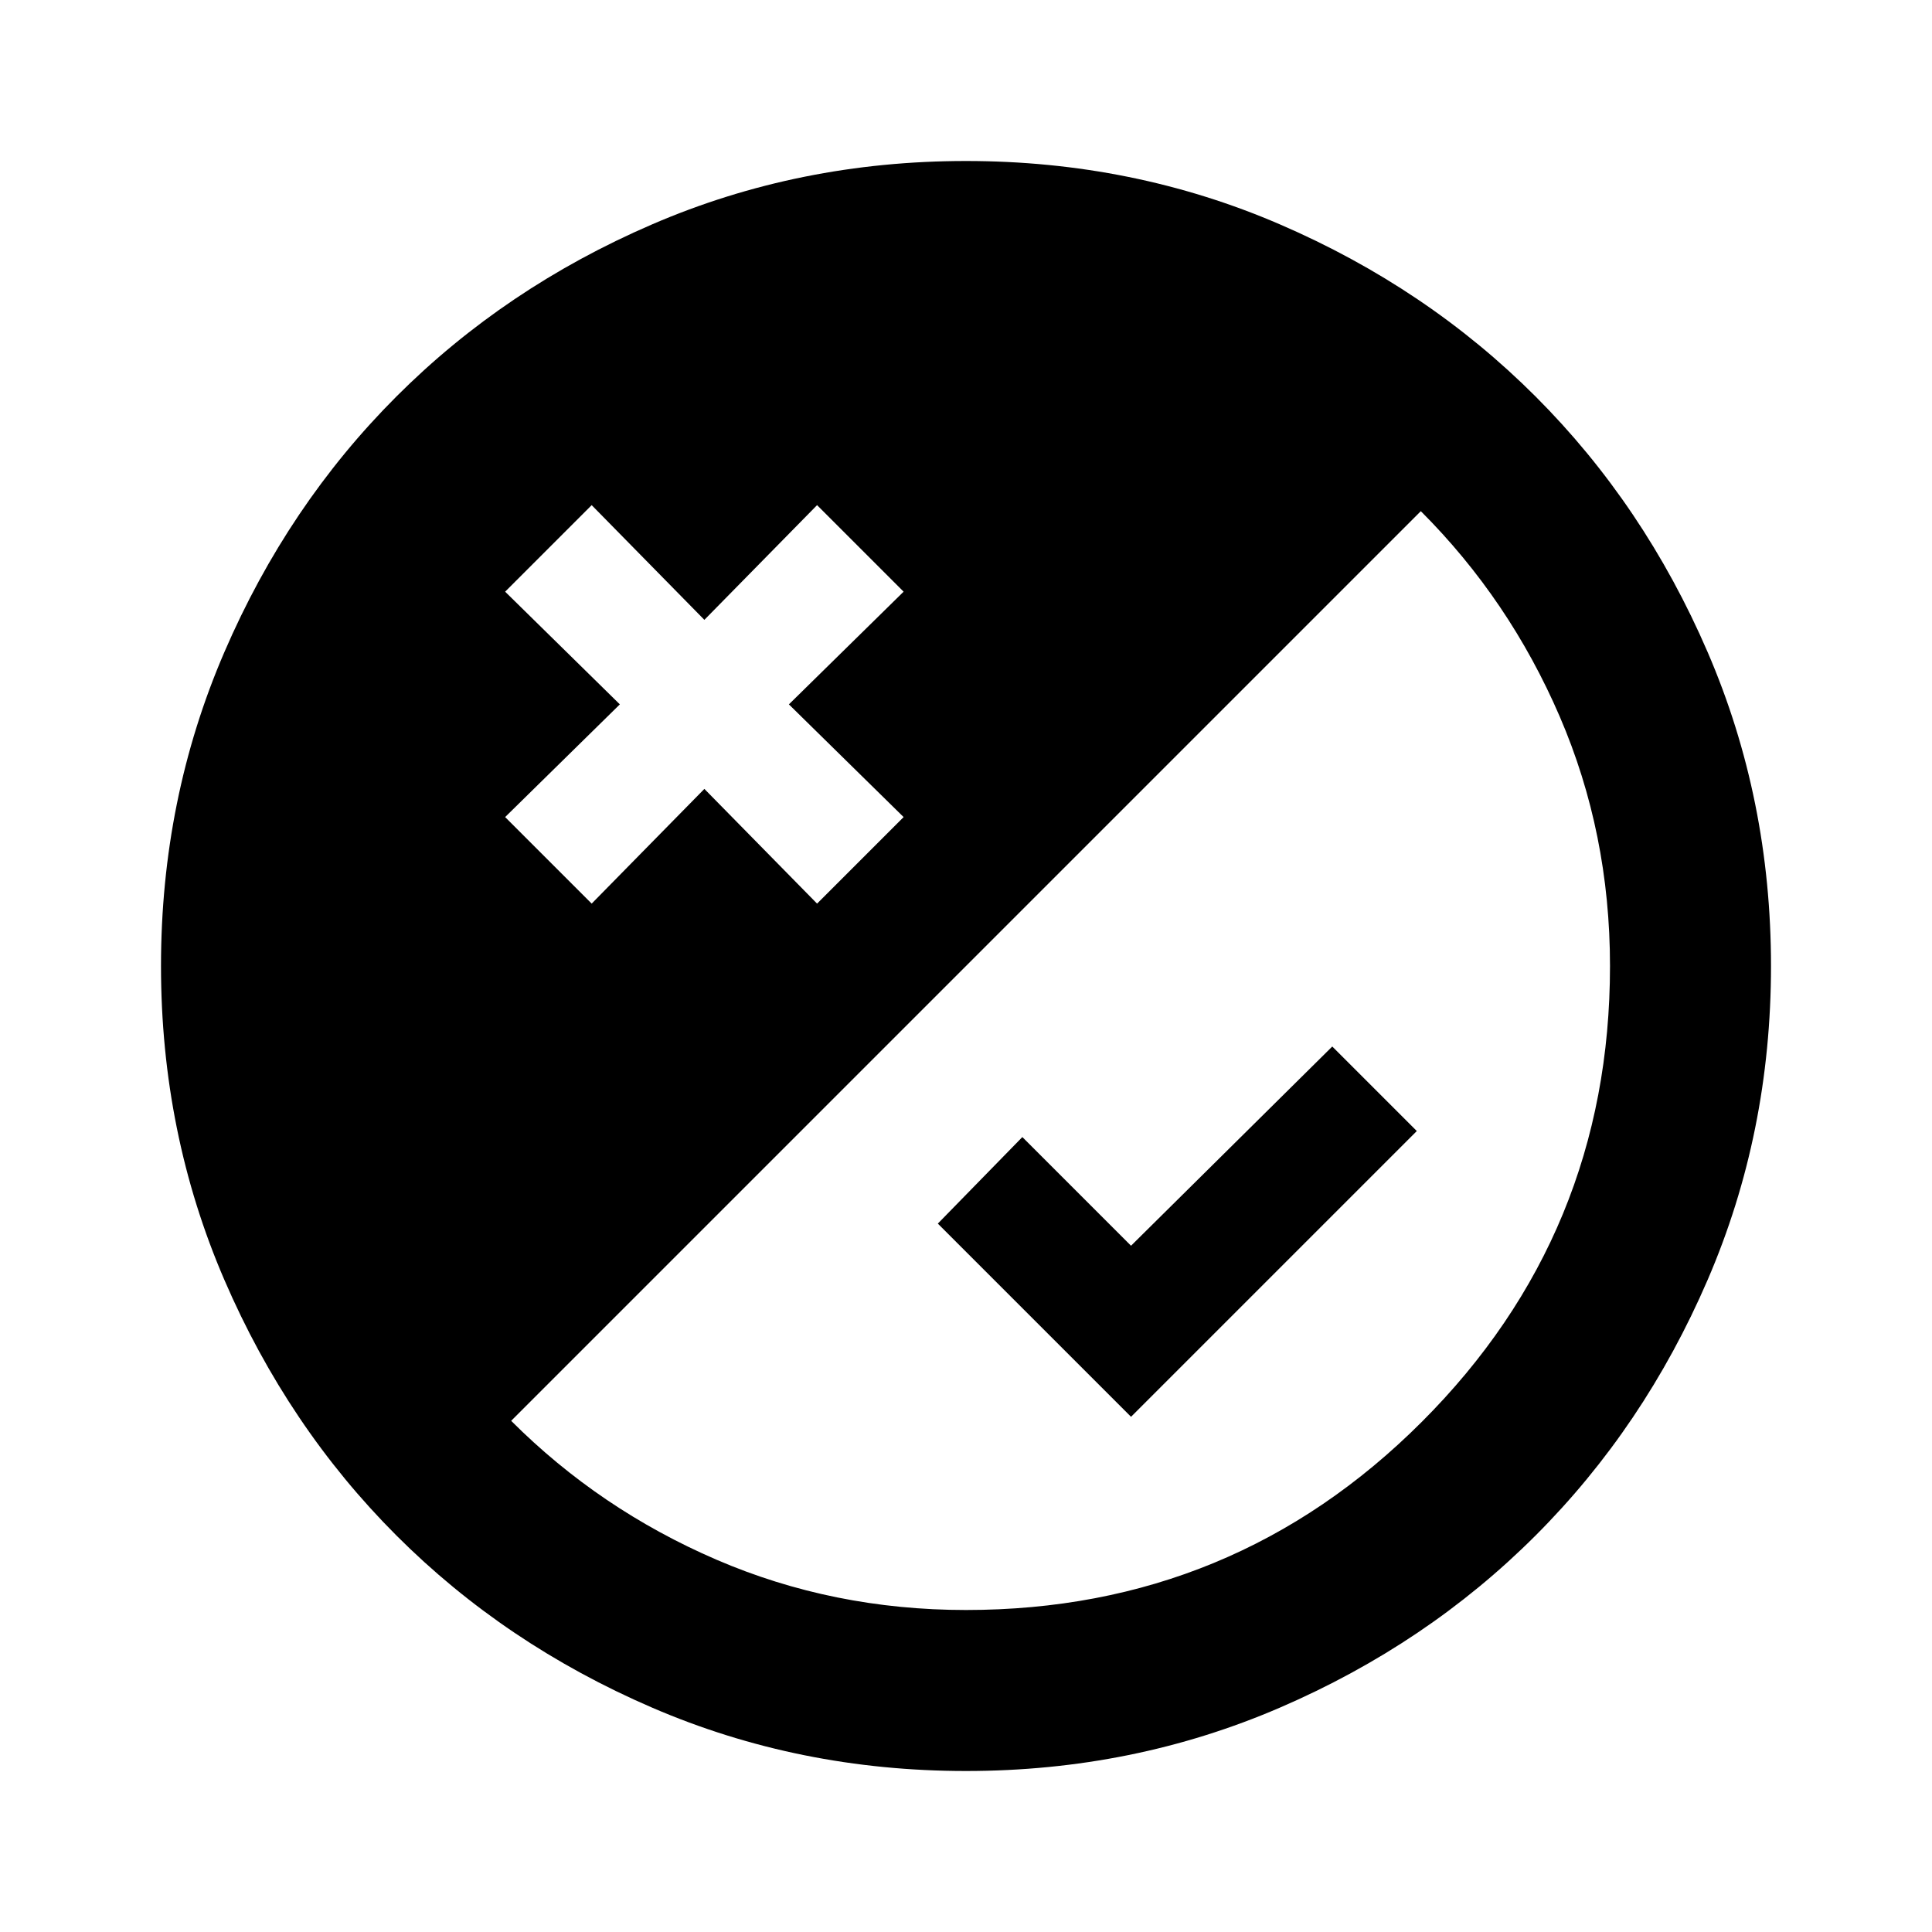
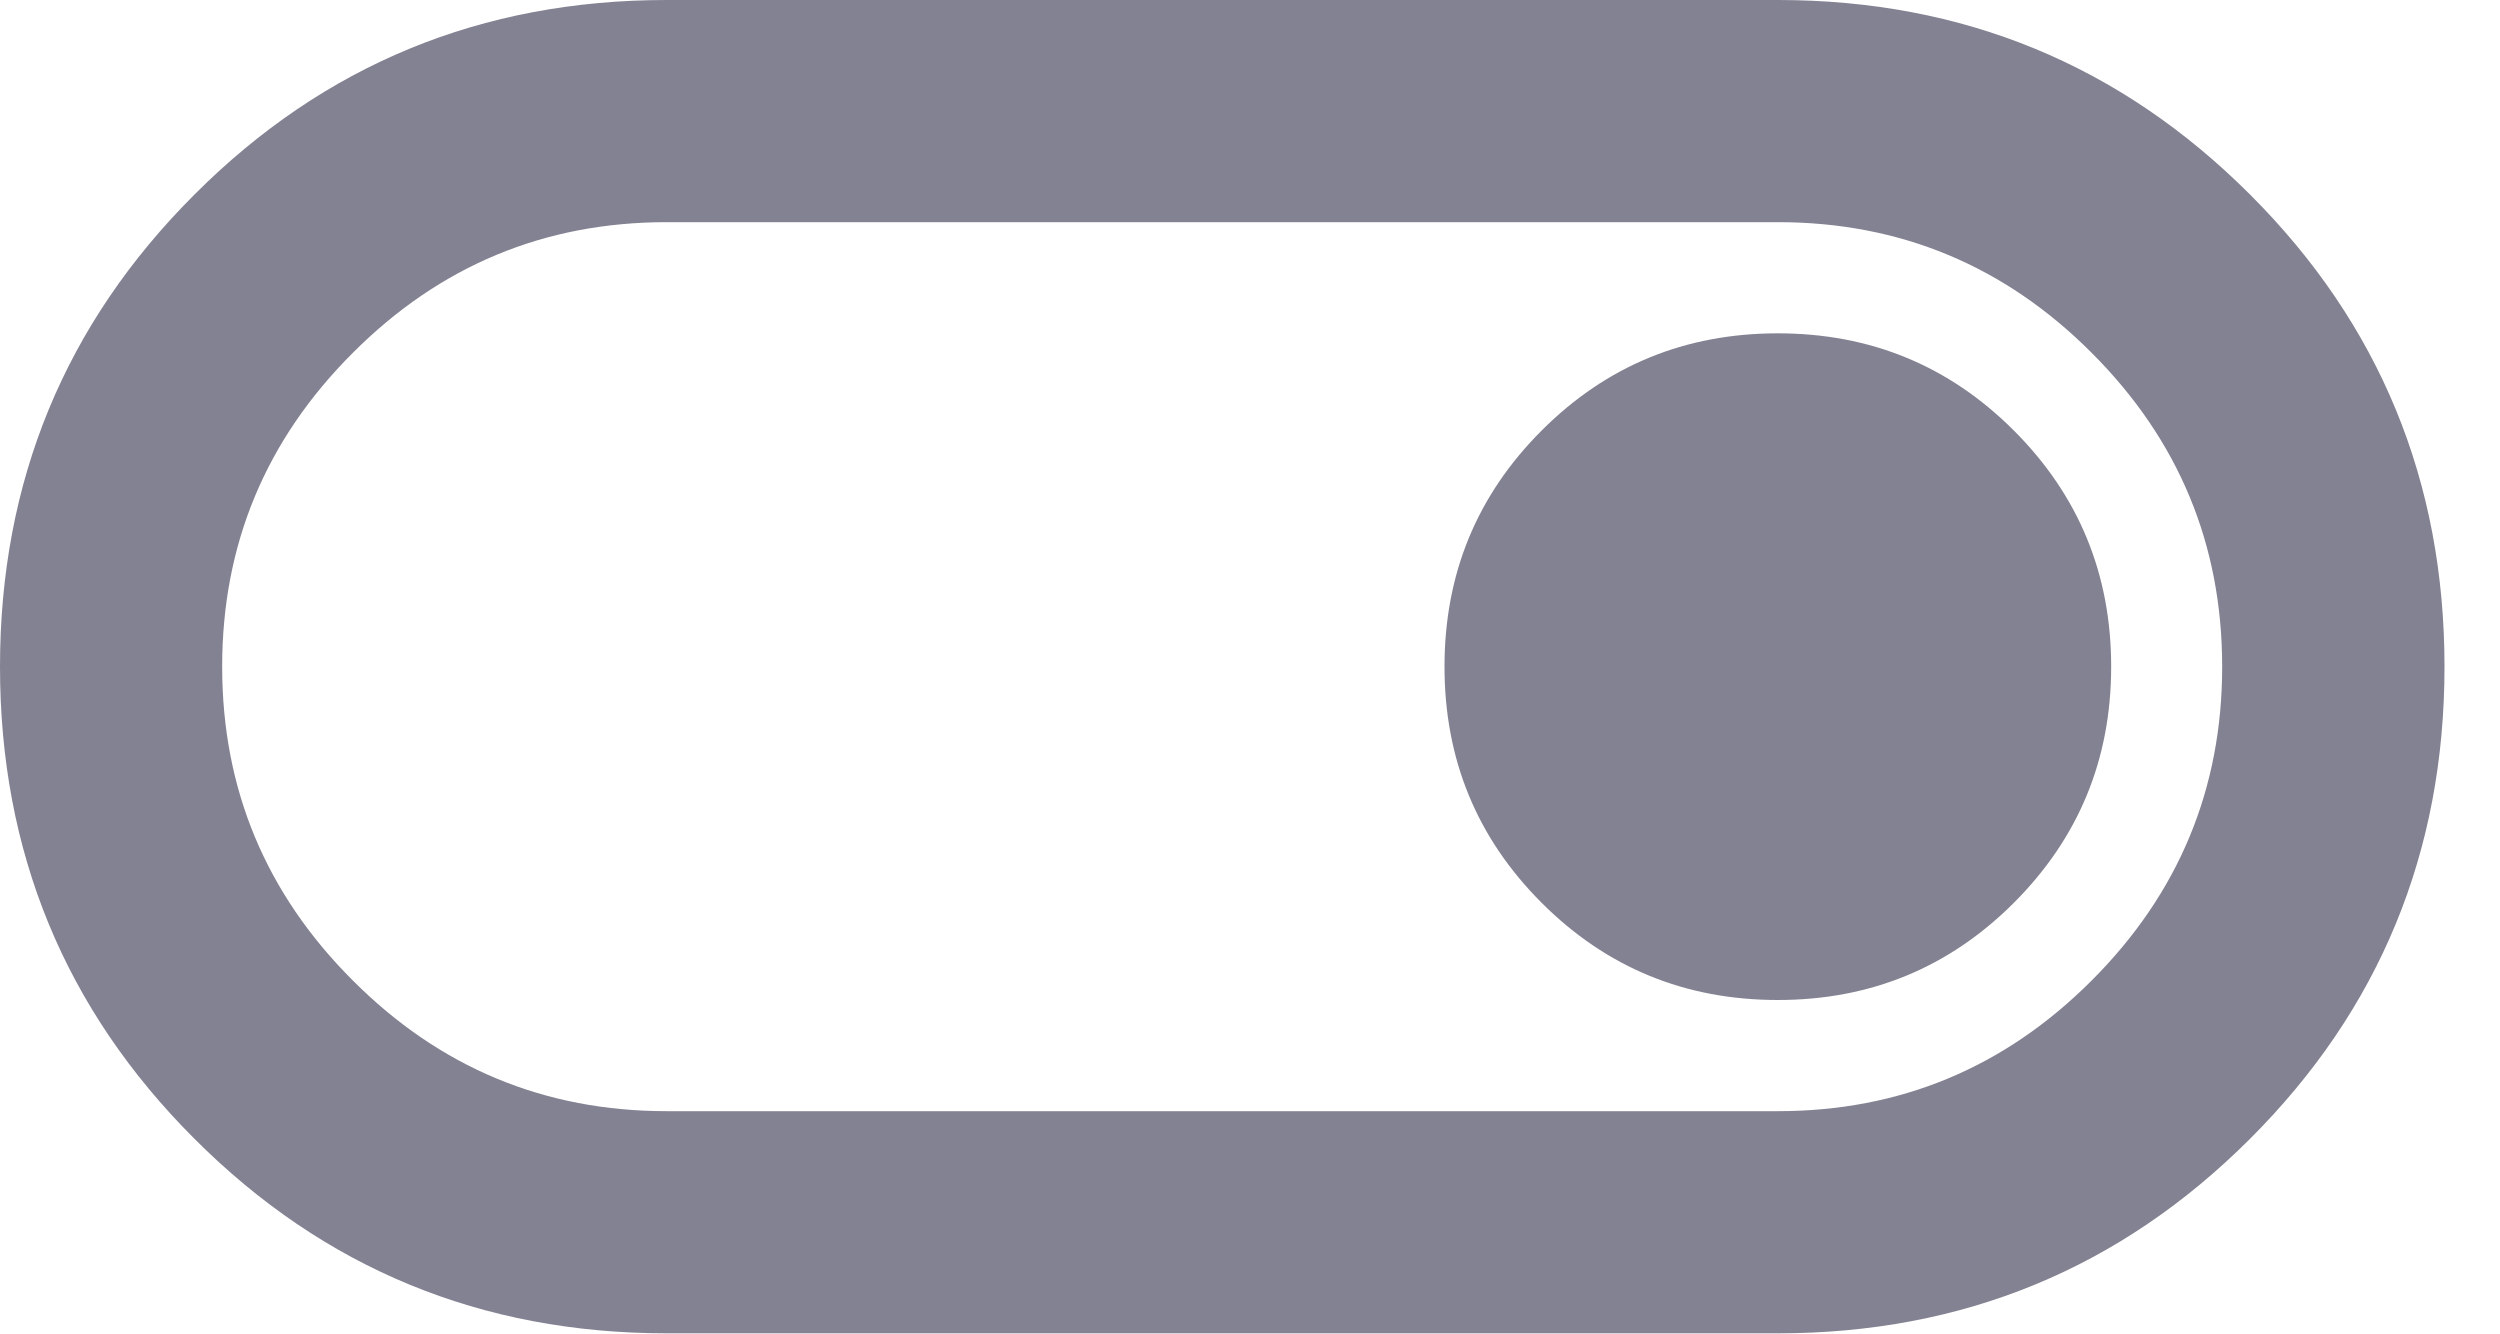
- <svg xmlns="http://www.w3.org/2000/svg" height="24px" viewBox="0 -960 960 960" width="24px" fill="#000000">
-   <path d="M480-80q-83 0-156-31.5T197-197q-54-54-85.5-127T80-480q0-83 31.5-156T197-763q54-54 127-85.5T480-880q83 0 156 31.5T763-763q54 54 85.5 127T880-480q0 83-31.5 156T763-197q-54 54-127 85.5T480-80ZM294-511l56-57 56 57 43-43-57-56 57-56-43-43-56 57-56-57-43 43 57 56-57 56 43 43Zm186 351q133 0 226.5-93.5T800-480q0-66-25-124t-69-102L254-254q44 44 102 69t124 25Zm82-96-96-96 42-43 54 54 100-99 42 42-142 142Z" />
+ <svg xmlns="http://www.w3.org/2000/svg" width="15" height="8" viewBox="0 0 15 8" fill="none">
+   <path d="M4 8C2.889 8 1.944 7.611 1.167 6.833C0.389 6.056 0 5.111 0 4C0 2.889 0.389 1.944 1.167 1.167C1.944 0.389 2.889 0 4 0H10.667C11.778 0 12.722 0.389 13.5 1.167C14.278 1.944 14.667 2.889 14.667 4C14.667 5.111 14.278 6.056 13.5 6.833C12.722 7.611 11.778 8 10.667 8H4ZM4 6.667H10.667C11.4 6.667 12.028 6.406 12.55 5.883C13.072 5.361 13.333 4.733 13.333 4C13.333 3.267 13.072 2.639 12.55 2.117C12.028 1.594 11.4 1.333 10.667 1.333H4C3.267 1.333 2.639 1.594 2.117 2.117C1.594 2.639 1.333 3.267 1.333 4C1.333 4.733 1.594 5.361 2.117 5.883C2.639 6.406 3.267 6.667 4 6.667ZM10.667 6C11.222 6 11.694 5.806 12.083 5.417C12.472 5.028 12.667 4.556 12.667 4C12.667 3.444 12.472 2.972 12.083 2.583C11.694 2.194 11.222 2 10.667 2C10.111 2 9.639 2.194 9.25 2.583C8.861 2.972 8.667 3.444 8.667 4C8.667 4.556 8.861 5.028 9.25 5.417C9.639 5.806 10.111 6 10.667 6Z" fill="#838292" />
</svg>
